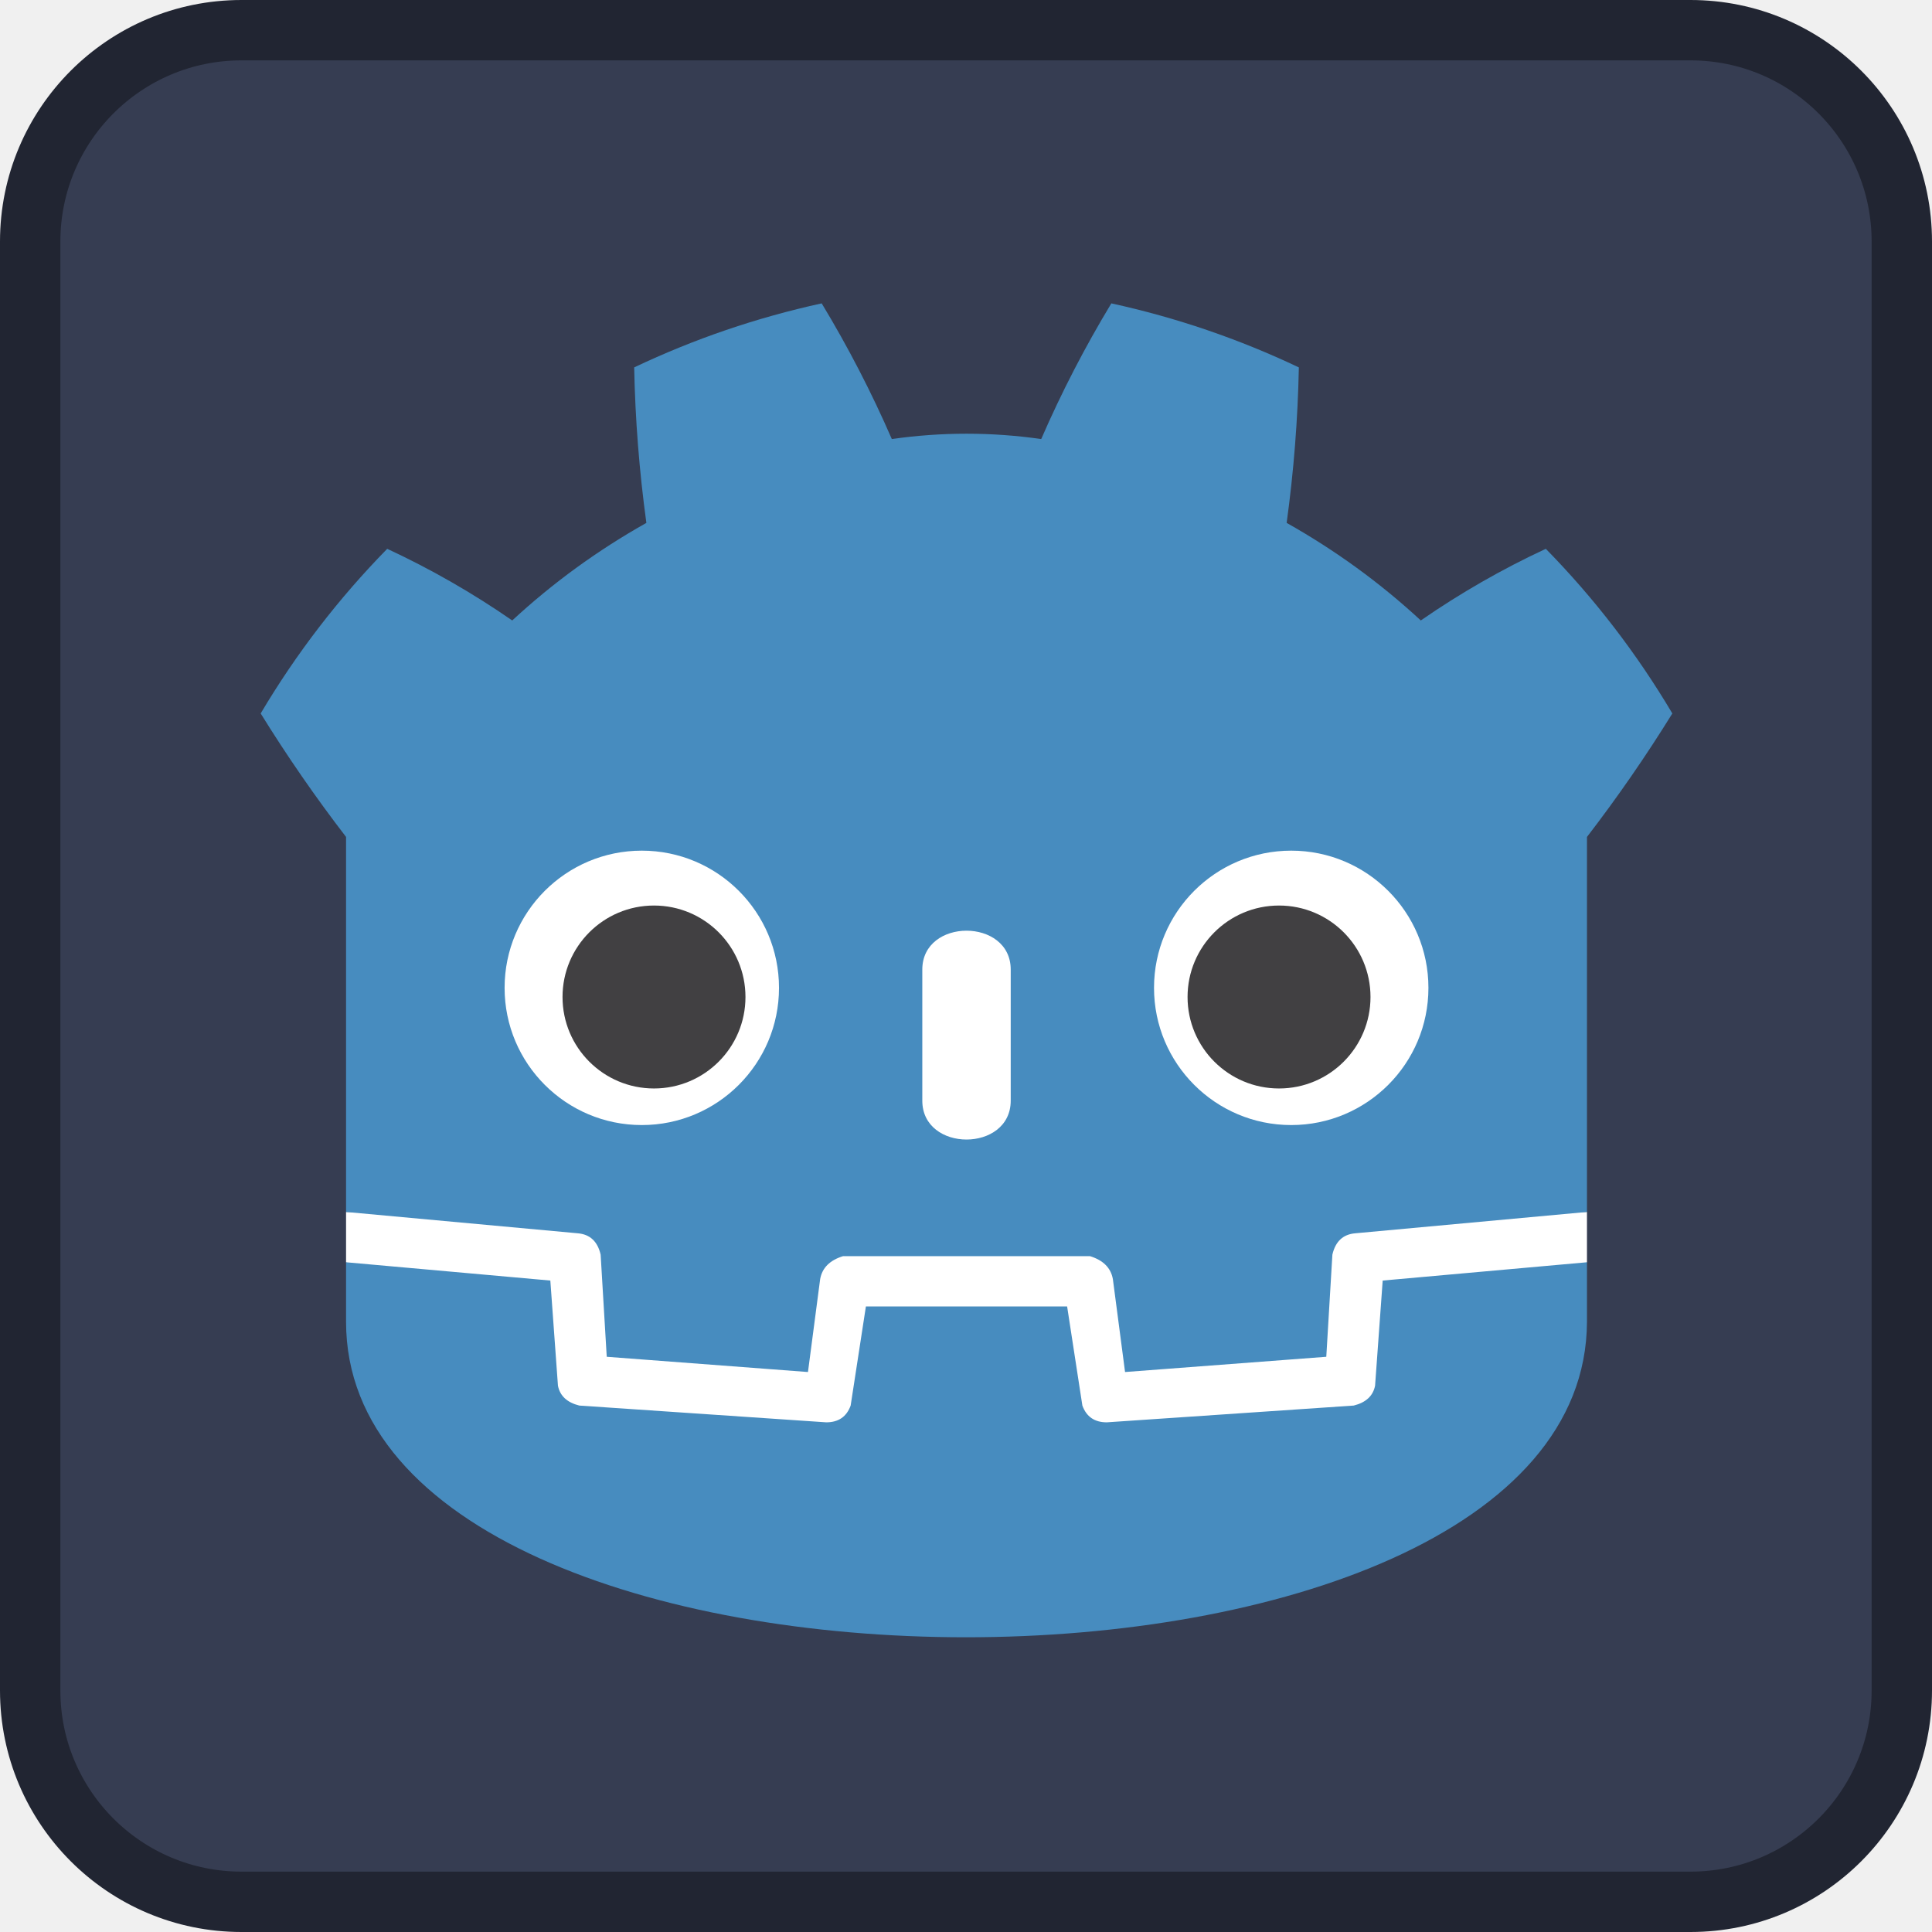
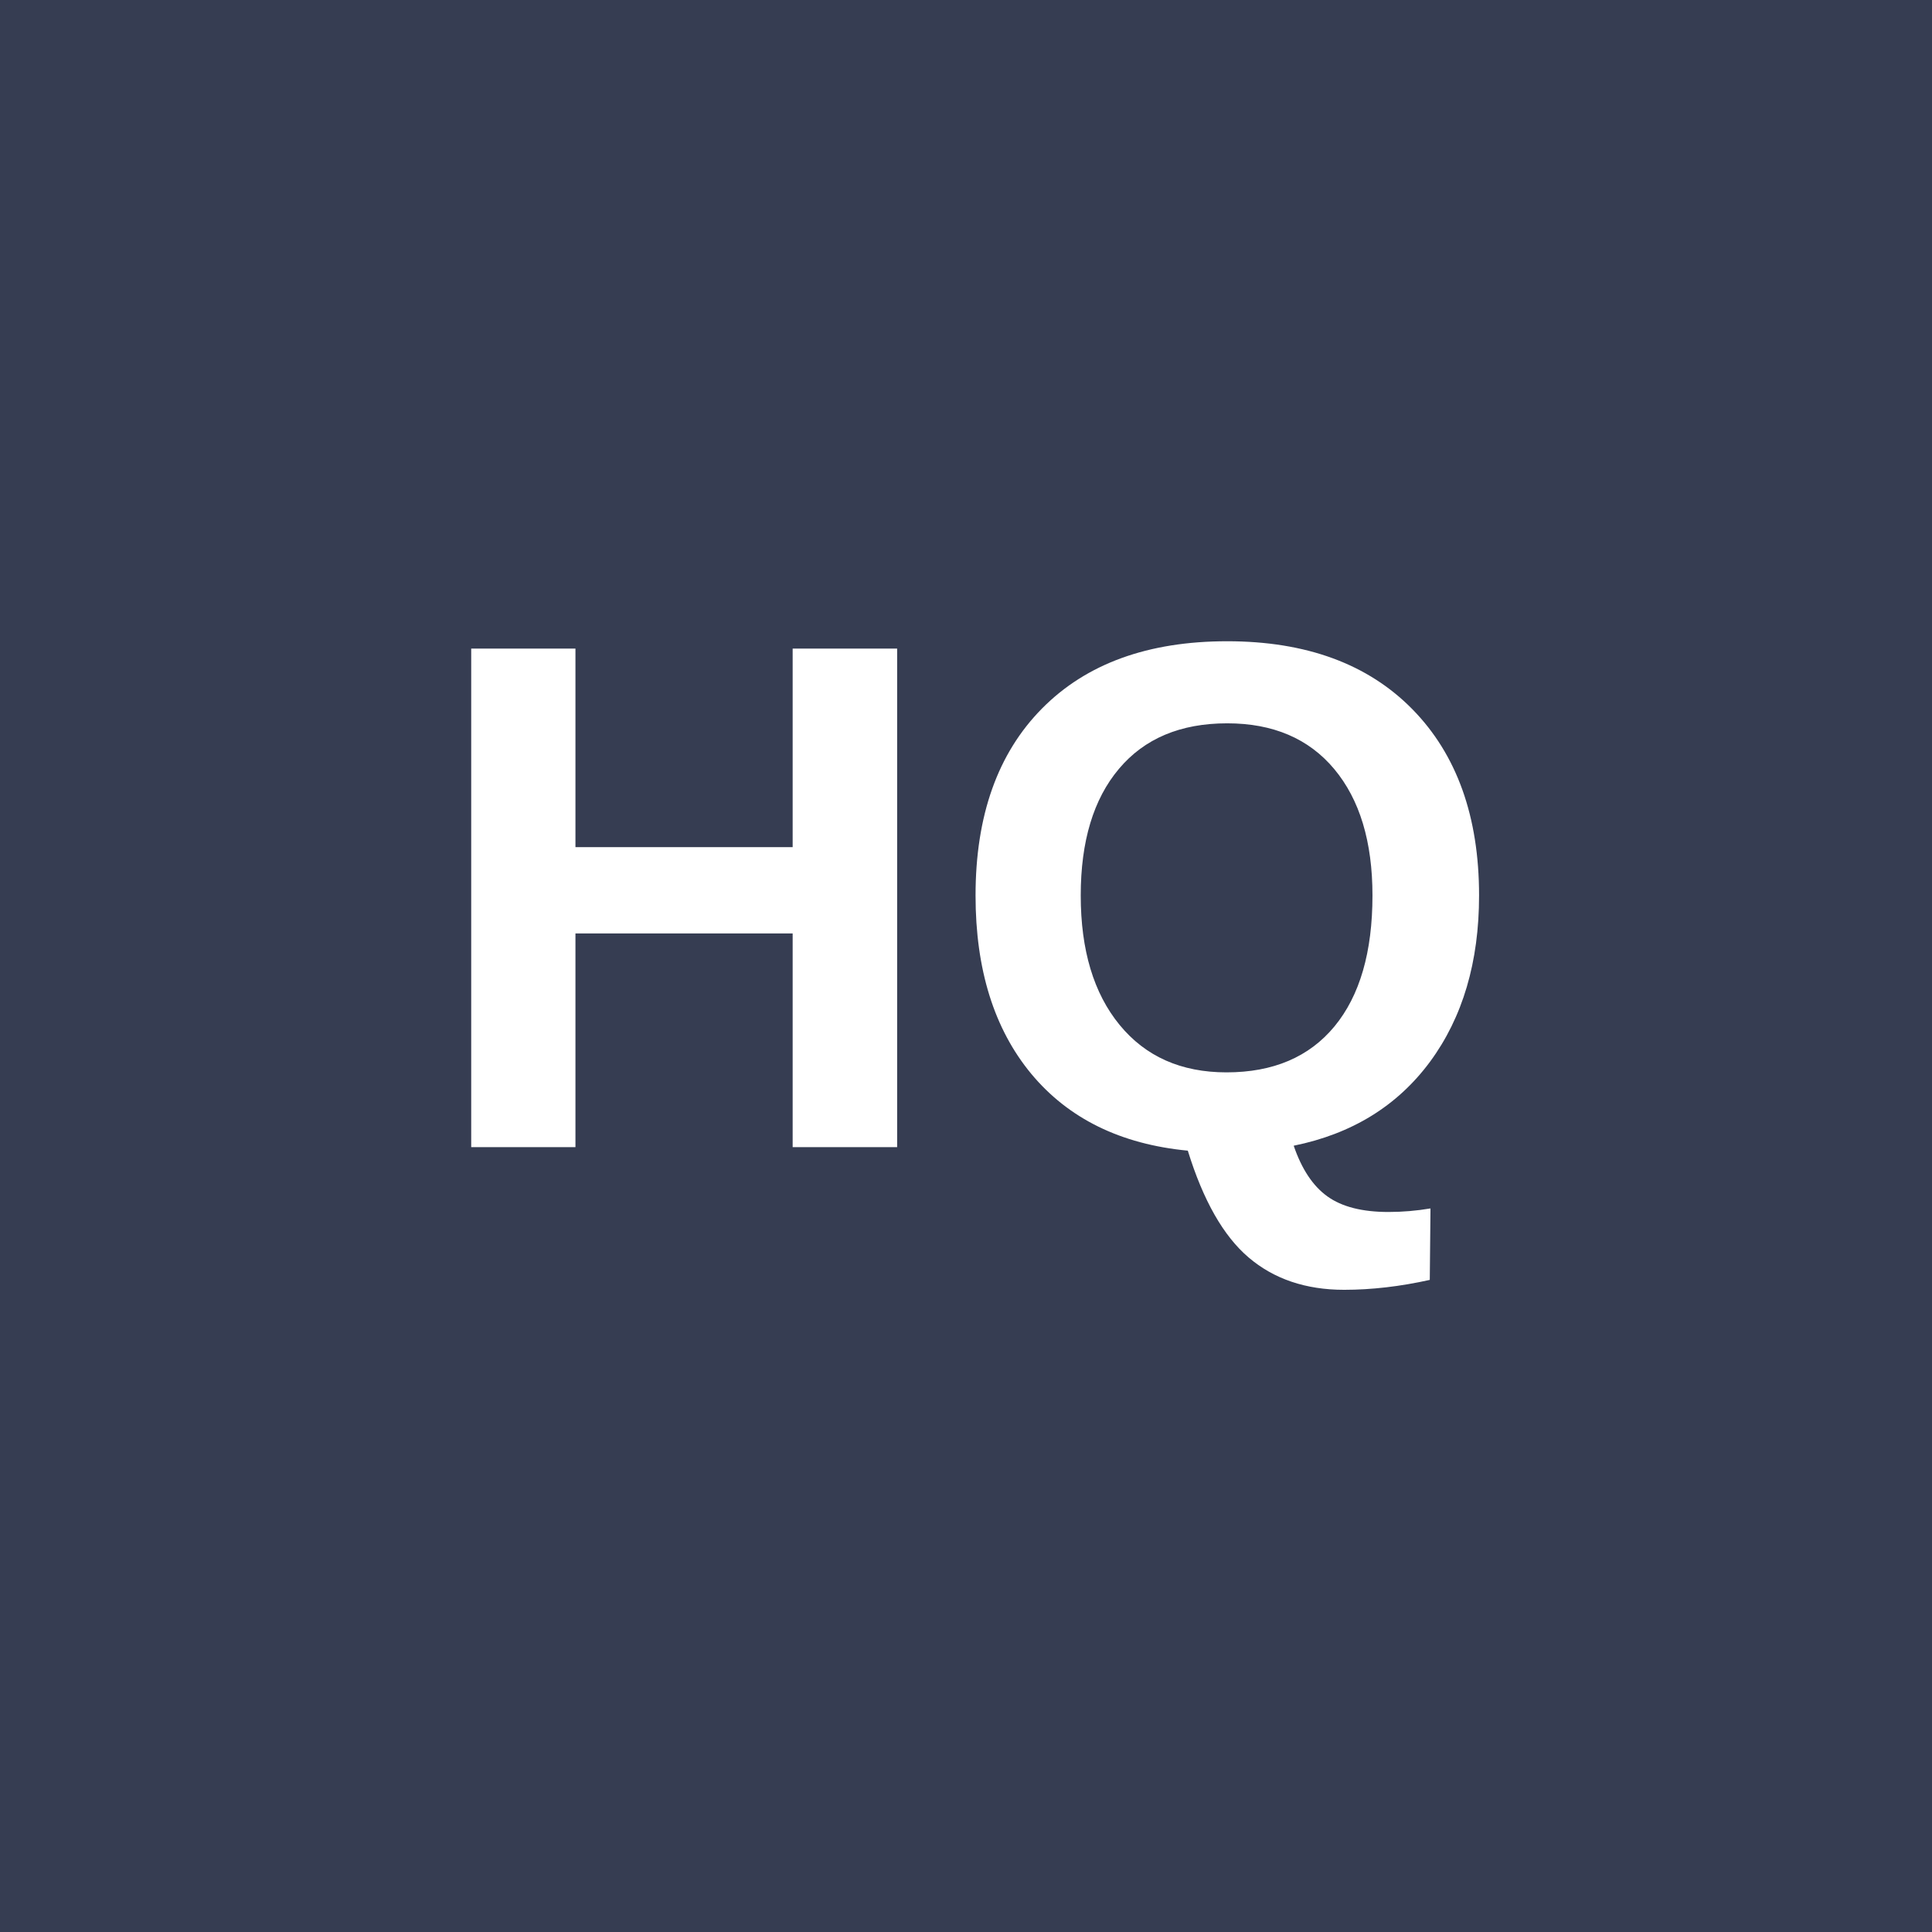
- <svg xmlns="http://www.w3.org/2000/svg" width="128" height="128">
-   <rect width="124" height="124" x="2" y="2" fill="#363d52" stroke="#212532" stroke-width="4" rx="14" />
-   <g fill="#fff" transform="translate(12.322 12.322)scale(.101)">
-     <path d="M105 673v33q407 354 814 0v-33z" />
-     <path fill="#478cbf" d="m105 673 152 14q12 1 15 14l4 67 132 10 8-61q2-11 15-15h162q13 4 15 15l8 61 132-10 4-67q3-13 15-14l152-14V427q30-39 56-81-35-59-83-108-43 20-82 47-40-37-88-64 7-51 8-102-59-28-123-42-26 43-46 89-49-7-98 0-20-46-46-89-64 14-123 42 1 51 8 102-48 27-88 64-39-27-82-47-48 49-83 108 26 42 56 81zm0 33v39c0 276 813 276 814 0v-39l-134 12-5 69q-2 10-14 13l-162 11q-12 0-16-11l-10-65H446l-10 65q-4 11-16 11l-162-11q-12-3-14-13l-5-69z" />
-     <path d="M483 600c0 34 58 34 58 0v-86c0-34-58-34-58 0z" />
-     <circle cx="725" cy="526" r="90" />
-     <circle cx="299" cy="526" r="90" />
-   </g>
-   <g fill="#414042" transform="translate(12.322 12.322)scale(.101)">
-     <circle cx="307" cy="532" r="60" />
-     <circle cx="717" cy="532" r="60" />
-   </g>
+ <svg xmlns="http://www.w3.org/2000/svg" height="128" width="128">
+   <rect fill="#363d52" height="128" width="128" />
+   <text fill="#ffffff" font-family="Arial" font-size="48" font-weight="bold" text-anchor="middle" x="64" y="76">HQ</text>
</svg>
